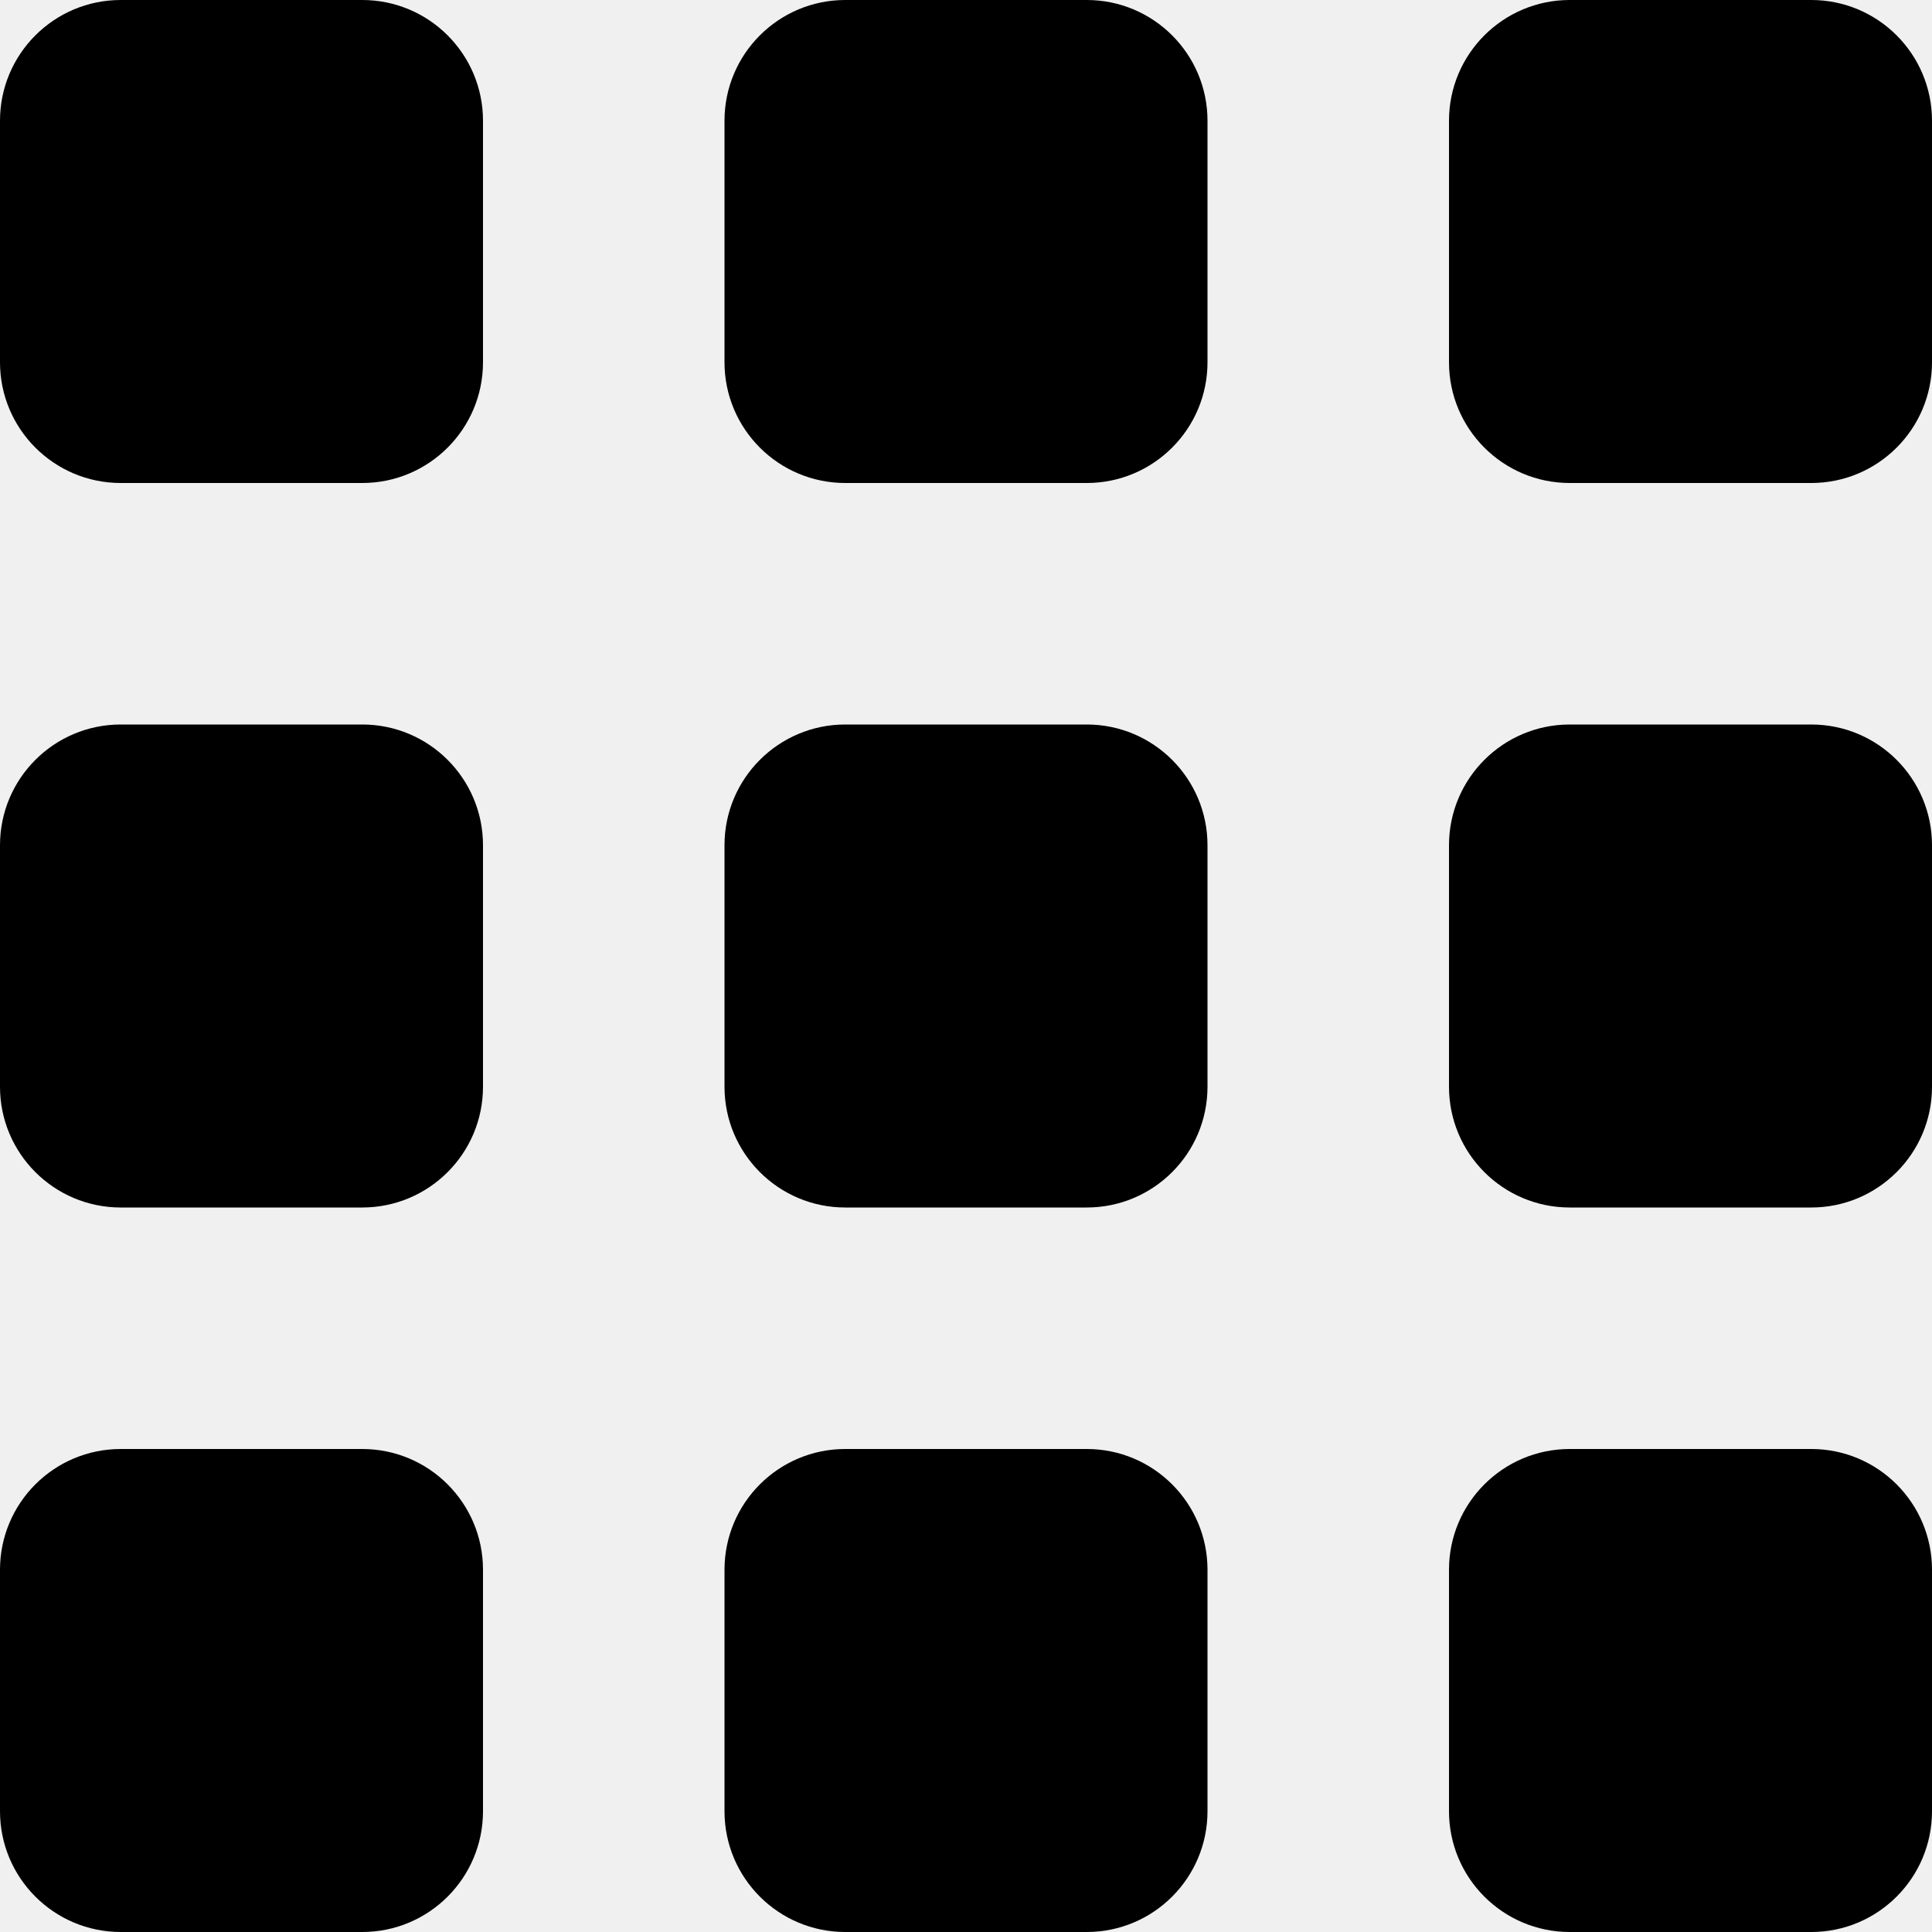
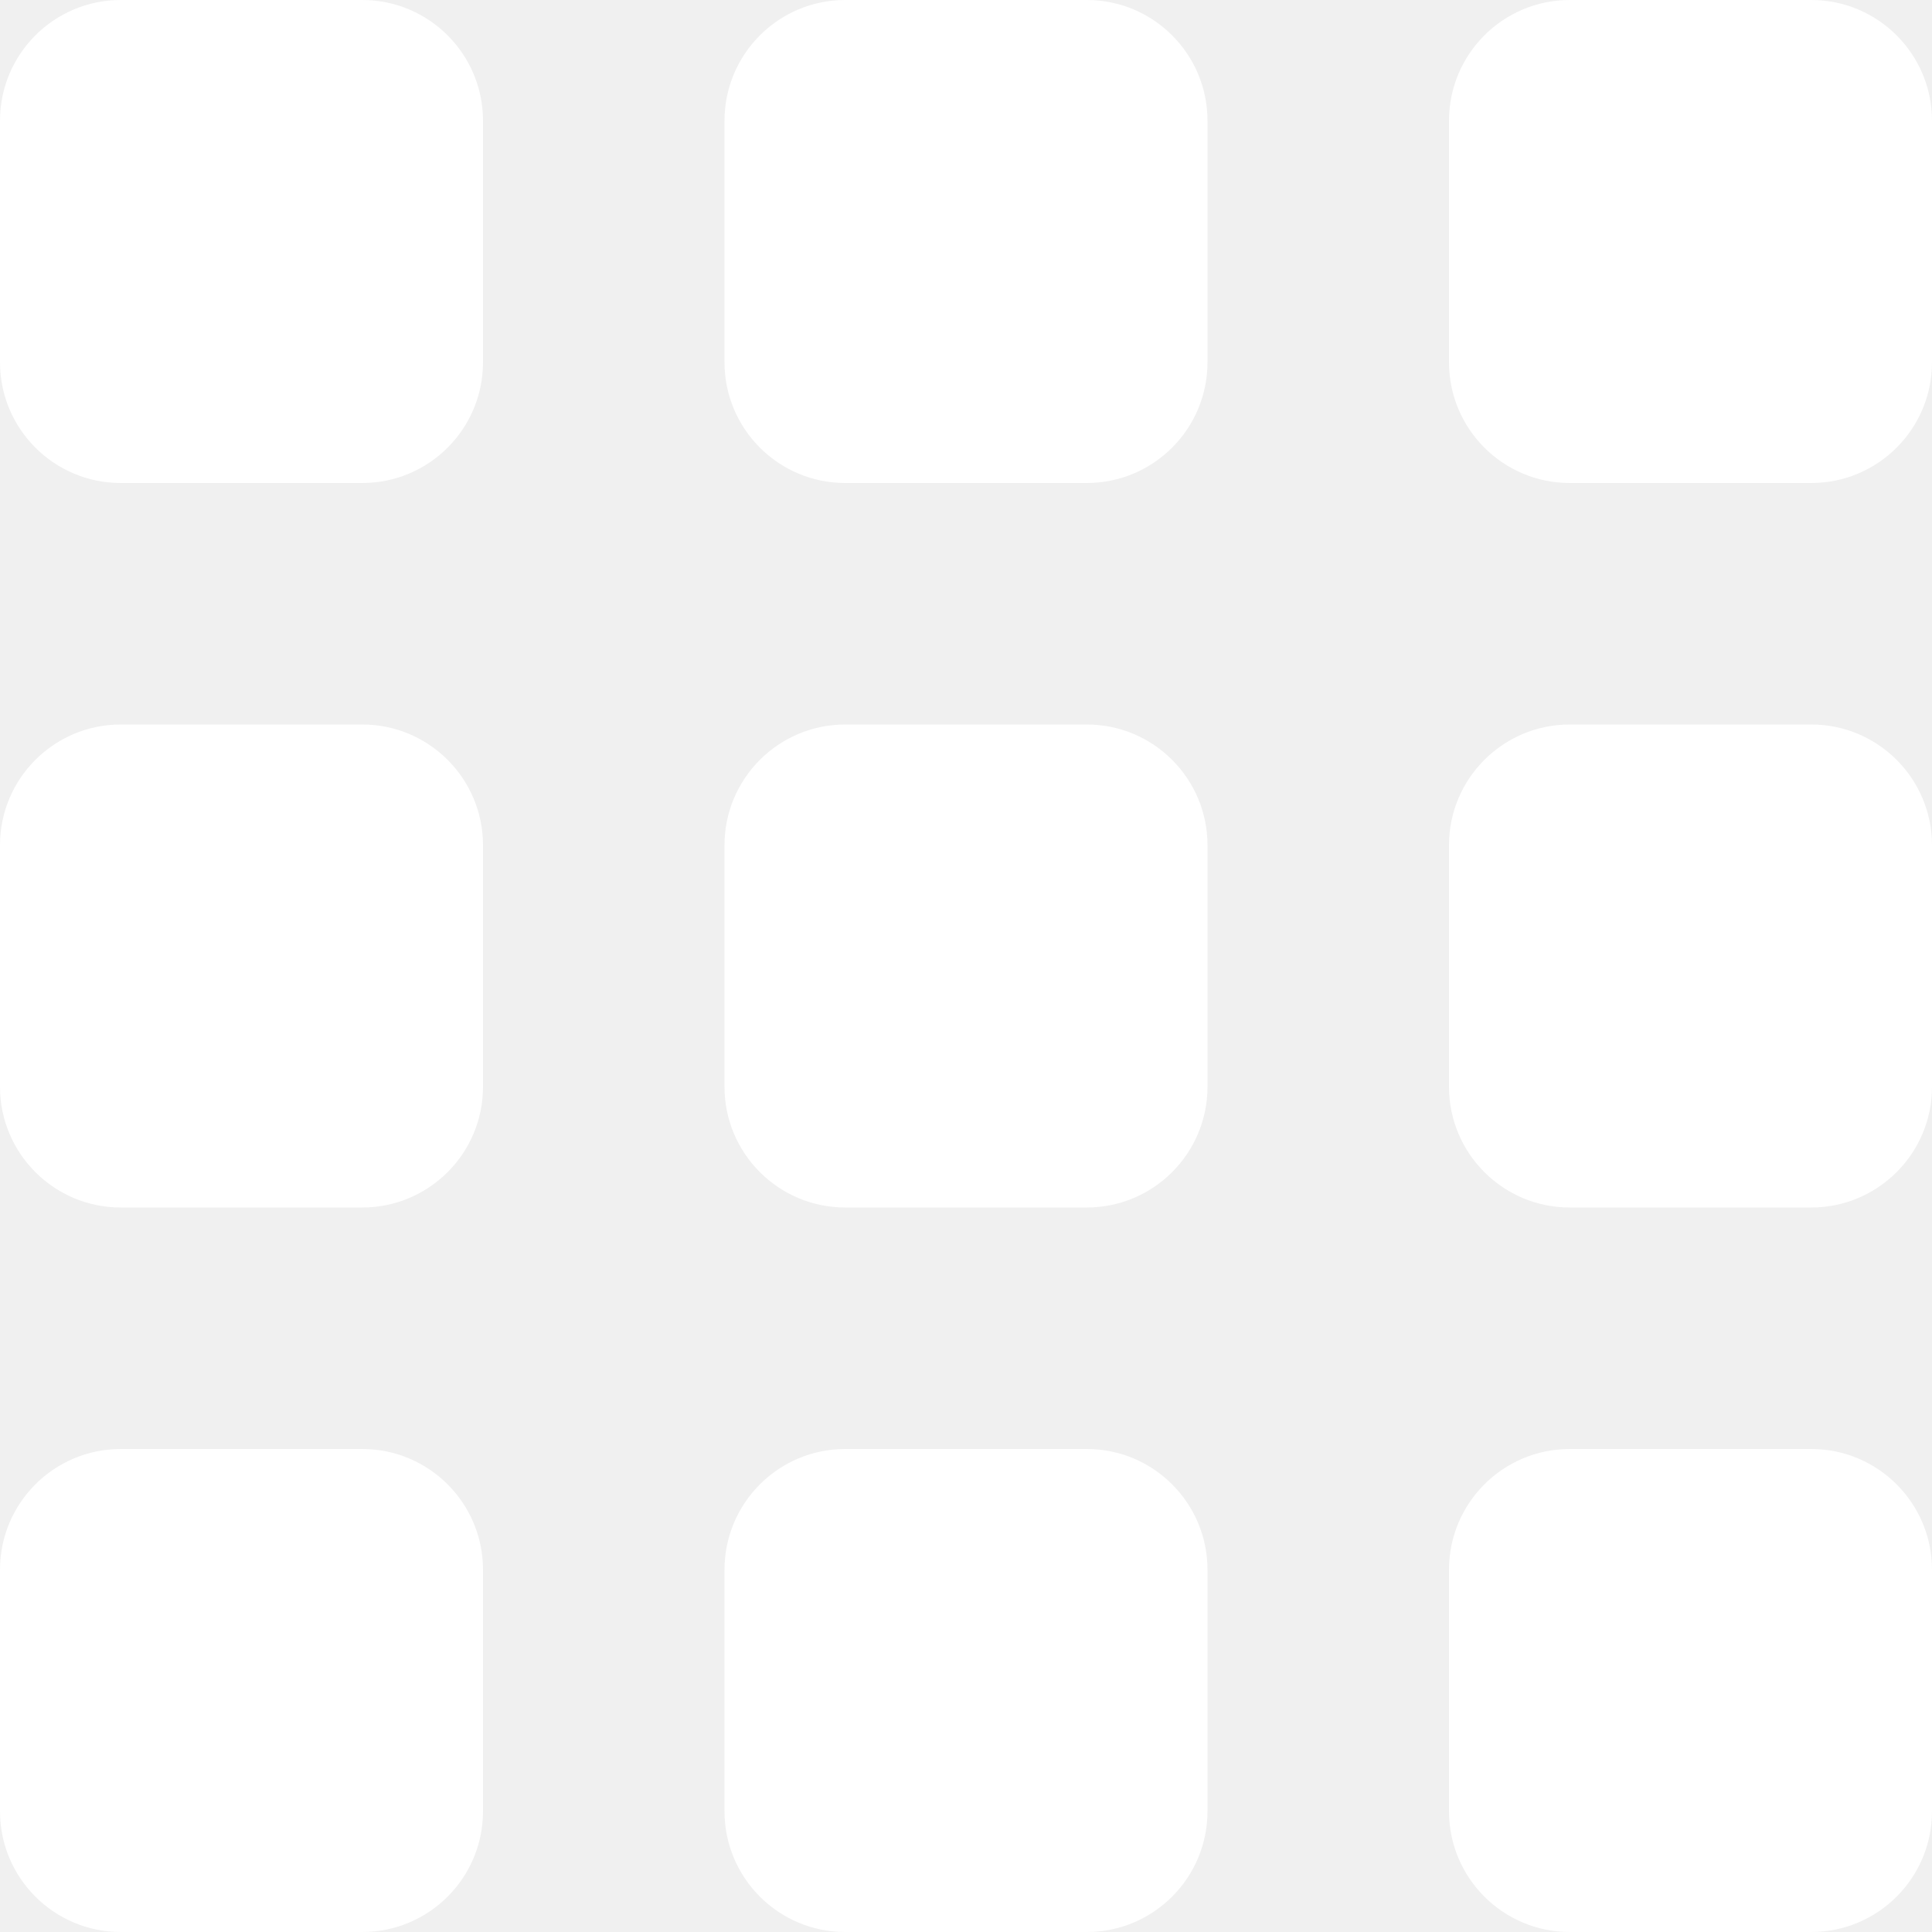
<svg xmlns="http://www.w3.org/2000/svg" width="16" height="16" viewBox="0 0 16 16" fill="none">
-   <rect width="4" height="4" rx="1" fill="currentColor" />
-   <rect y="6" width="4" height="4" rx="1" fill="currentColor" />
-   <rect y="12" width="4" height="4" rx="1" fill="currentColor" />
-   <rect x="6" width="4" height="4" rx="1" fill="currentColor" />
-   <rect x="6" y="6" width="4" height="4" rx="1" fill="currentColor" />
-   <rect x="6" y="12" width="4" height="4" rx="1" fill="currentColor" />
-   <rect x="12" width="4" height="4" rx="1" fill="currentColor" />
-   <rect x="12" y="6" width="4" height="4" rx="1" fill="currentColor" />
-   <rect x="12" y="12" width="4" height="4" rx="1" fill="currentColor" />
+   <rect width="4" height="4" rx="1" fill="white" />
+   <rect y="6" width="4" height="4" rx="1" fill="white" />
+   <rect y="12" width="4" height="4" rx="1" fill="white" />
+   <rect x="6" width="4" height="4" rx="1" fill="white" />
+   <rect x="6" y="6" width="4" height="4" rx="1" fill="white" />
+   <rect x="6" y="12" width="4" height="4" rx="1" fill="white" />
+   <rect x="12" width="4" height="4" rx="1" fill="white" />
+   <rect x="12" y="6" width="4" height="4" rx="1" fill="white" />
+   <rect x="12" y="12" width="4" height="4" rx="1" fill="white" />
</svg>
